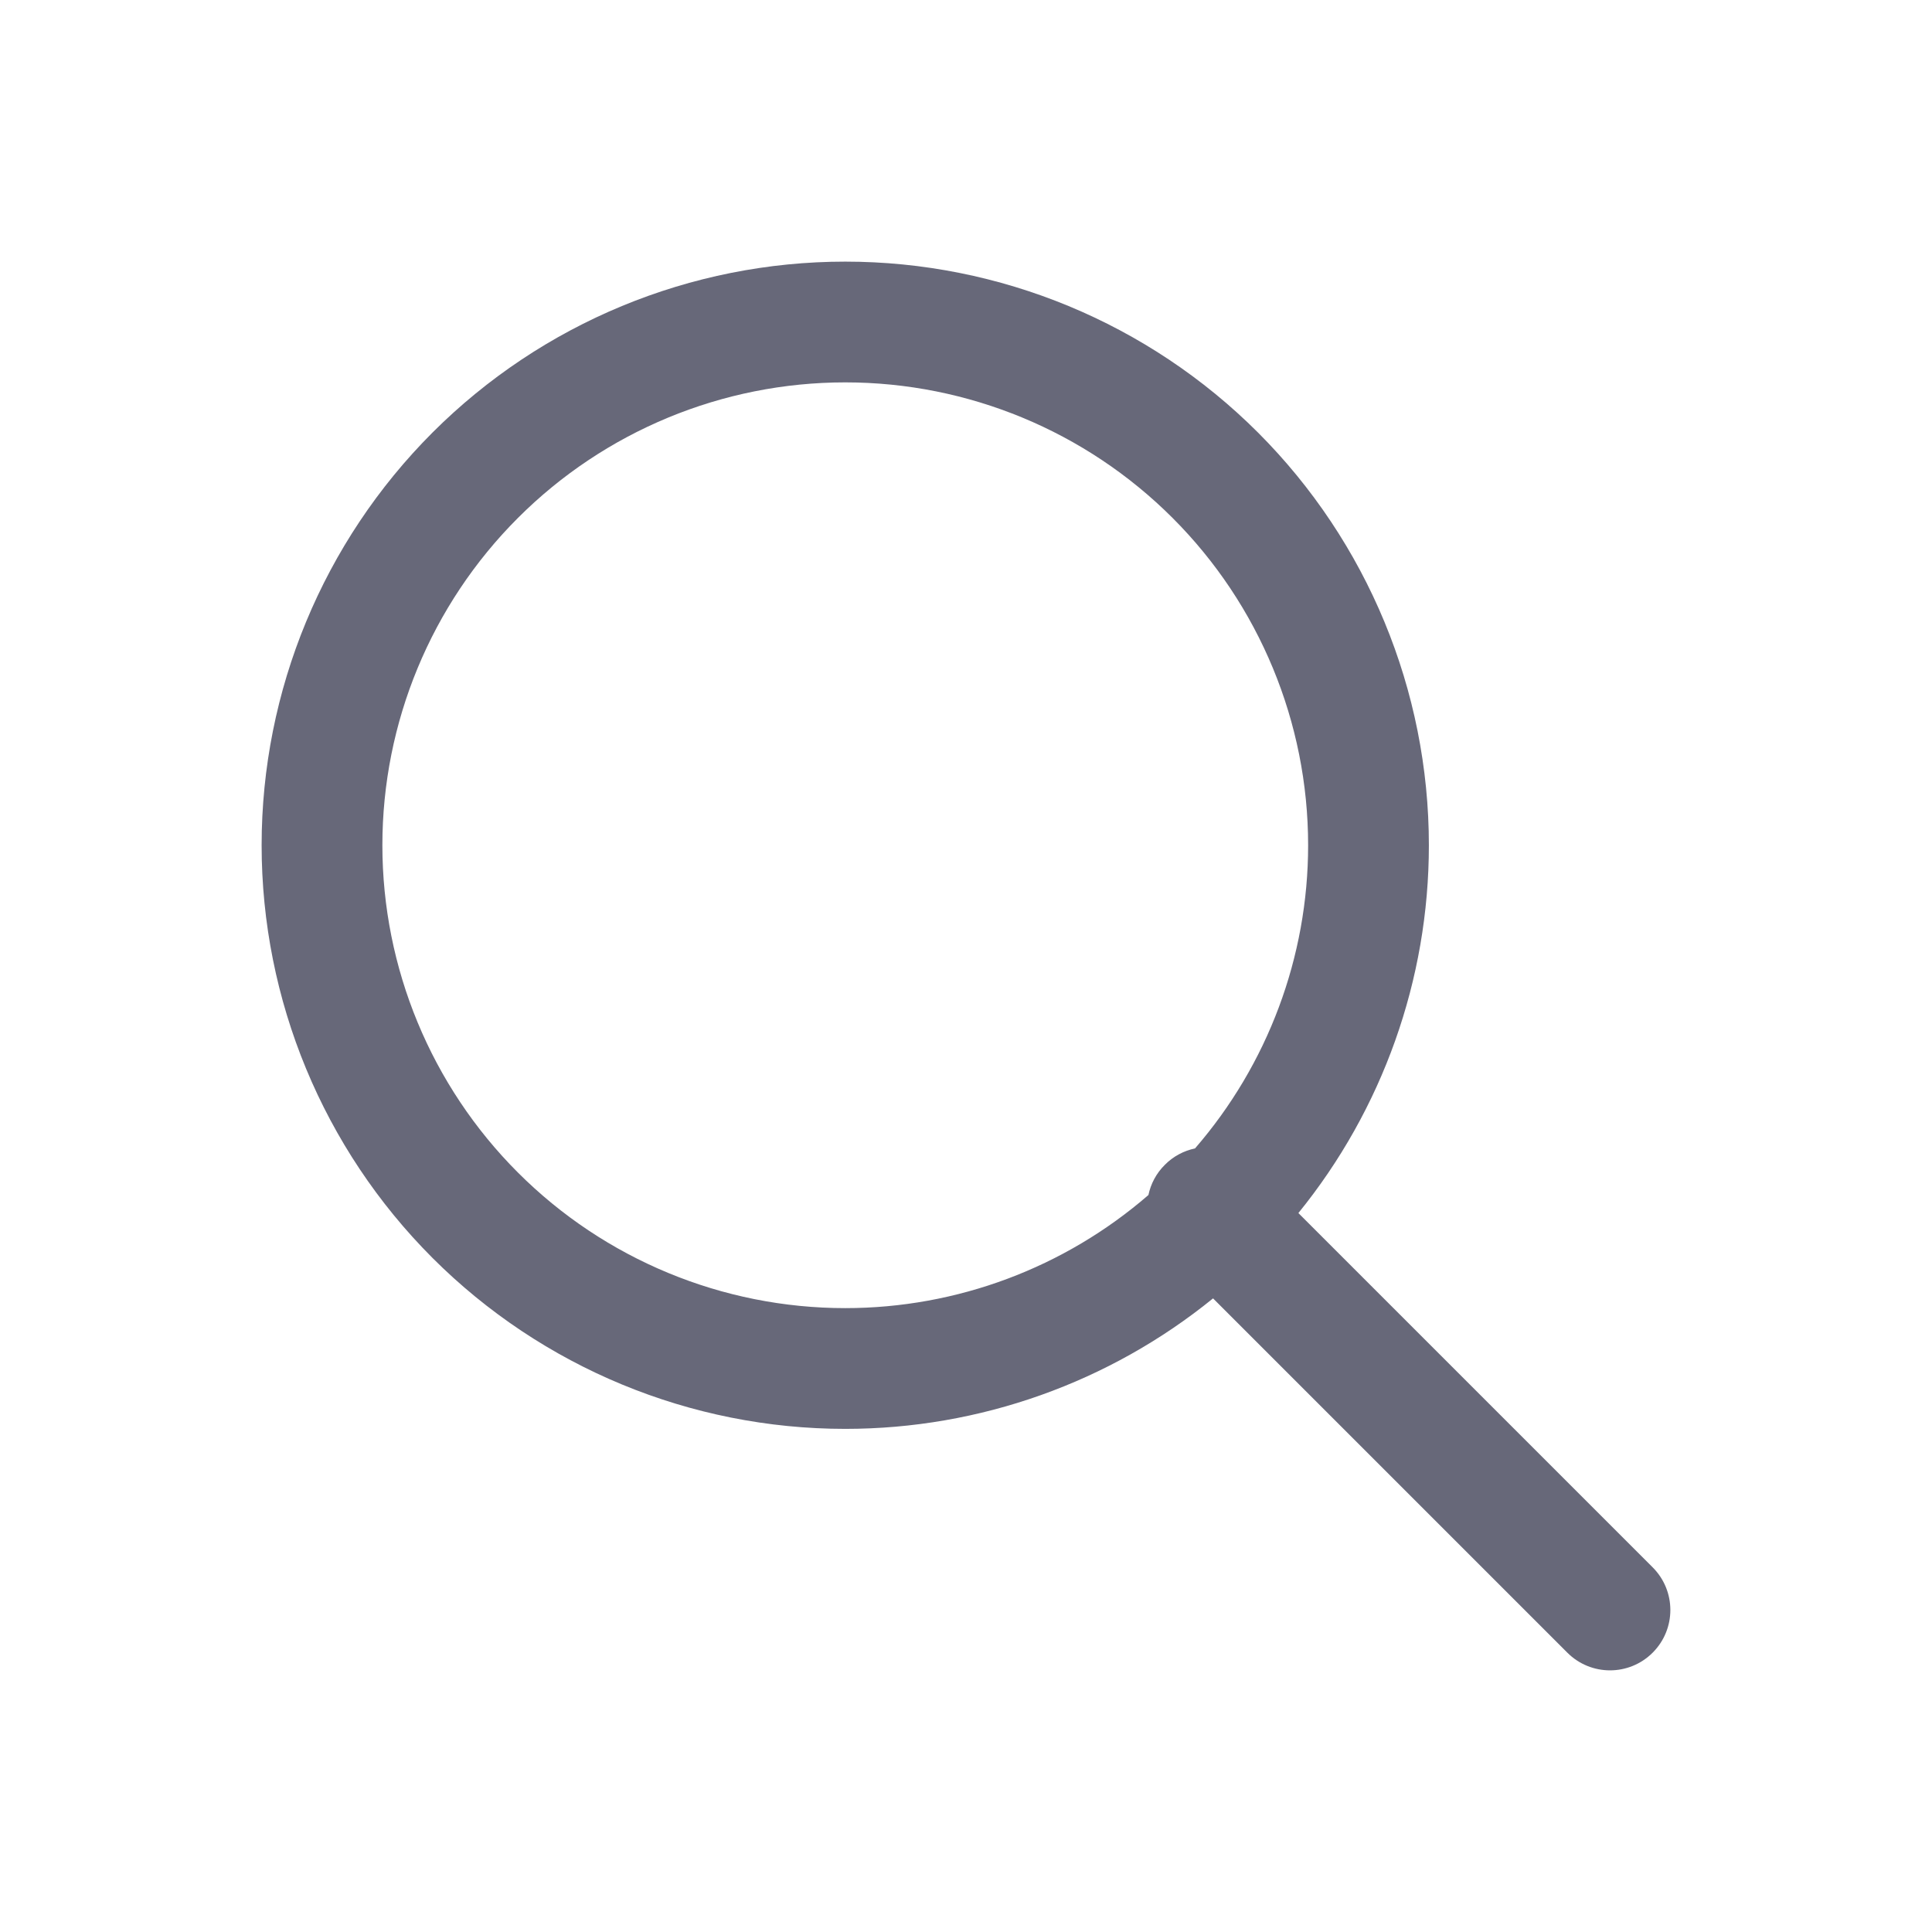
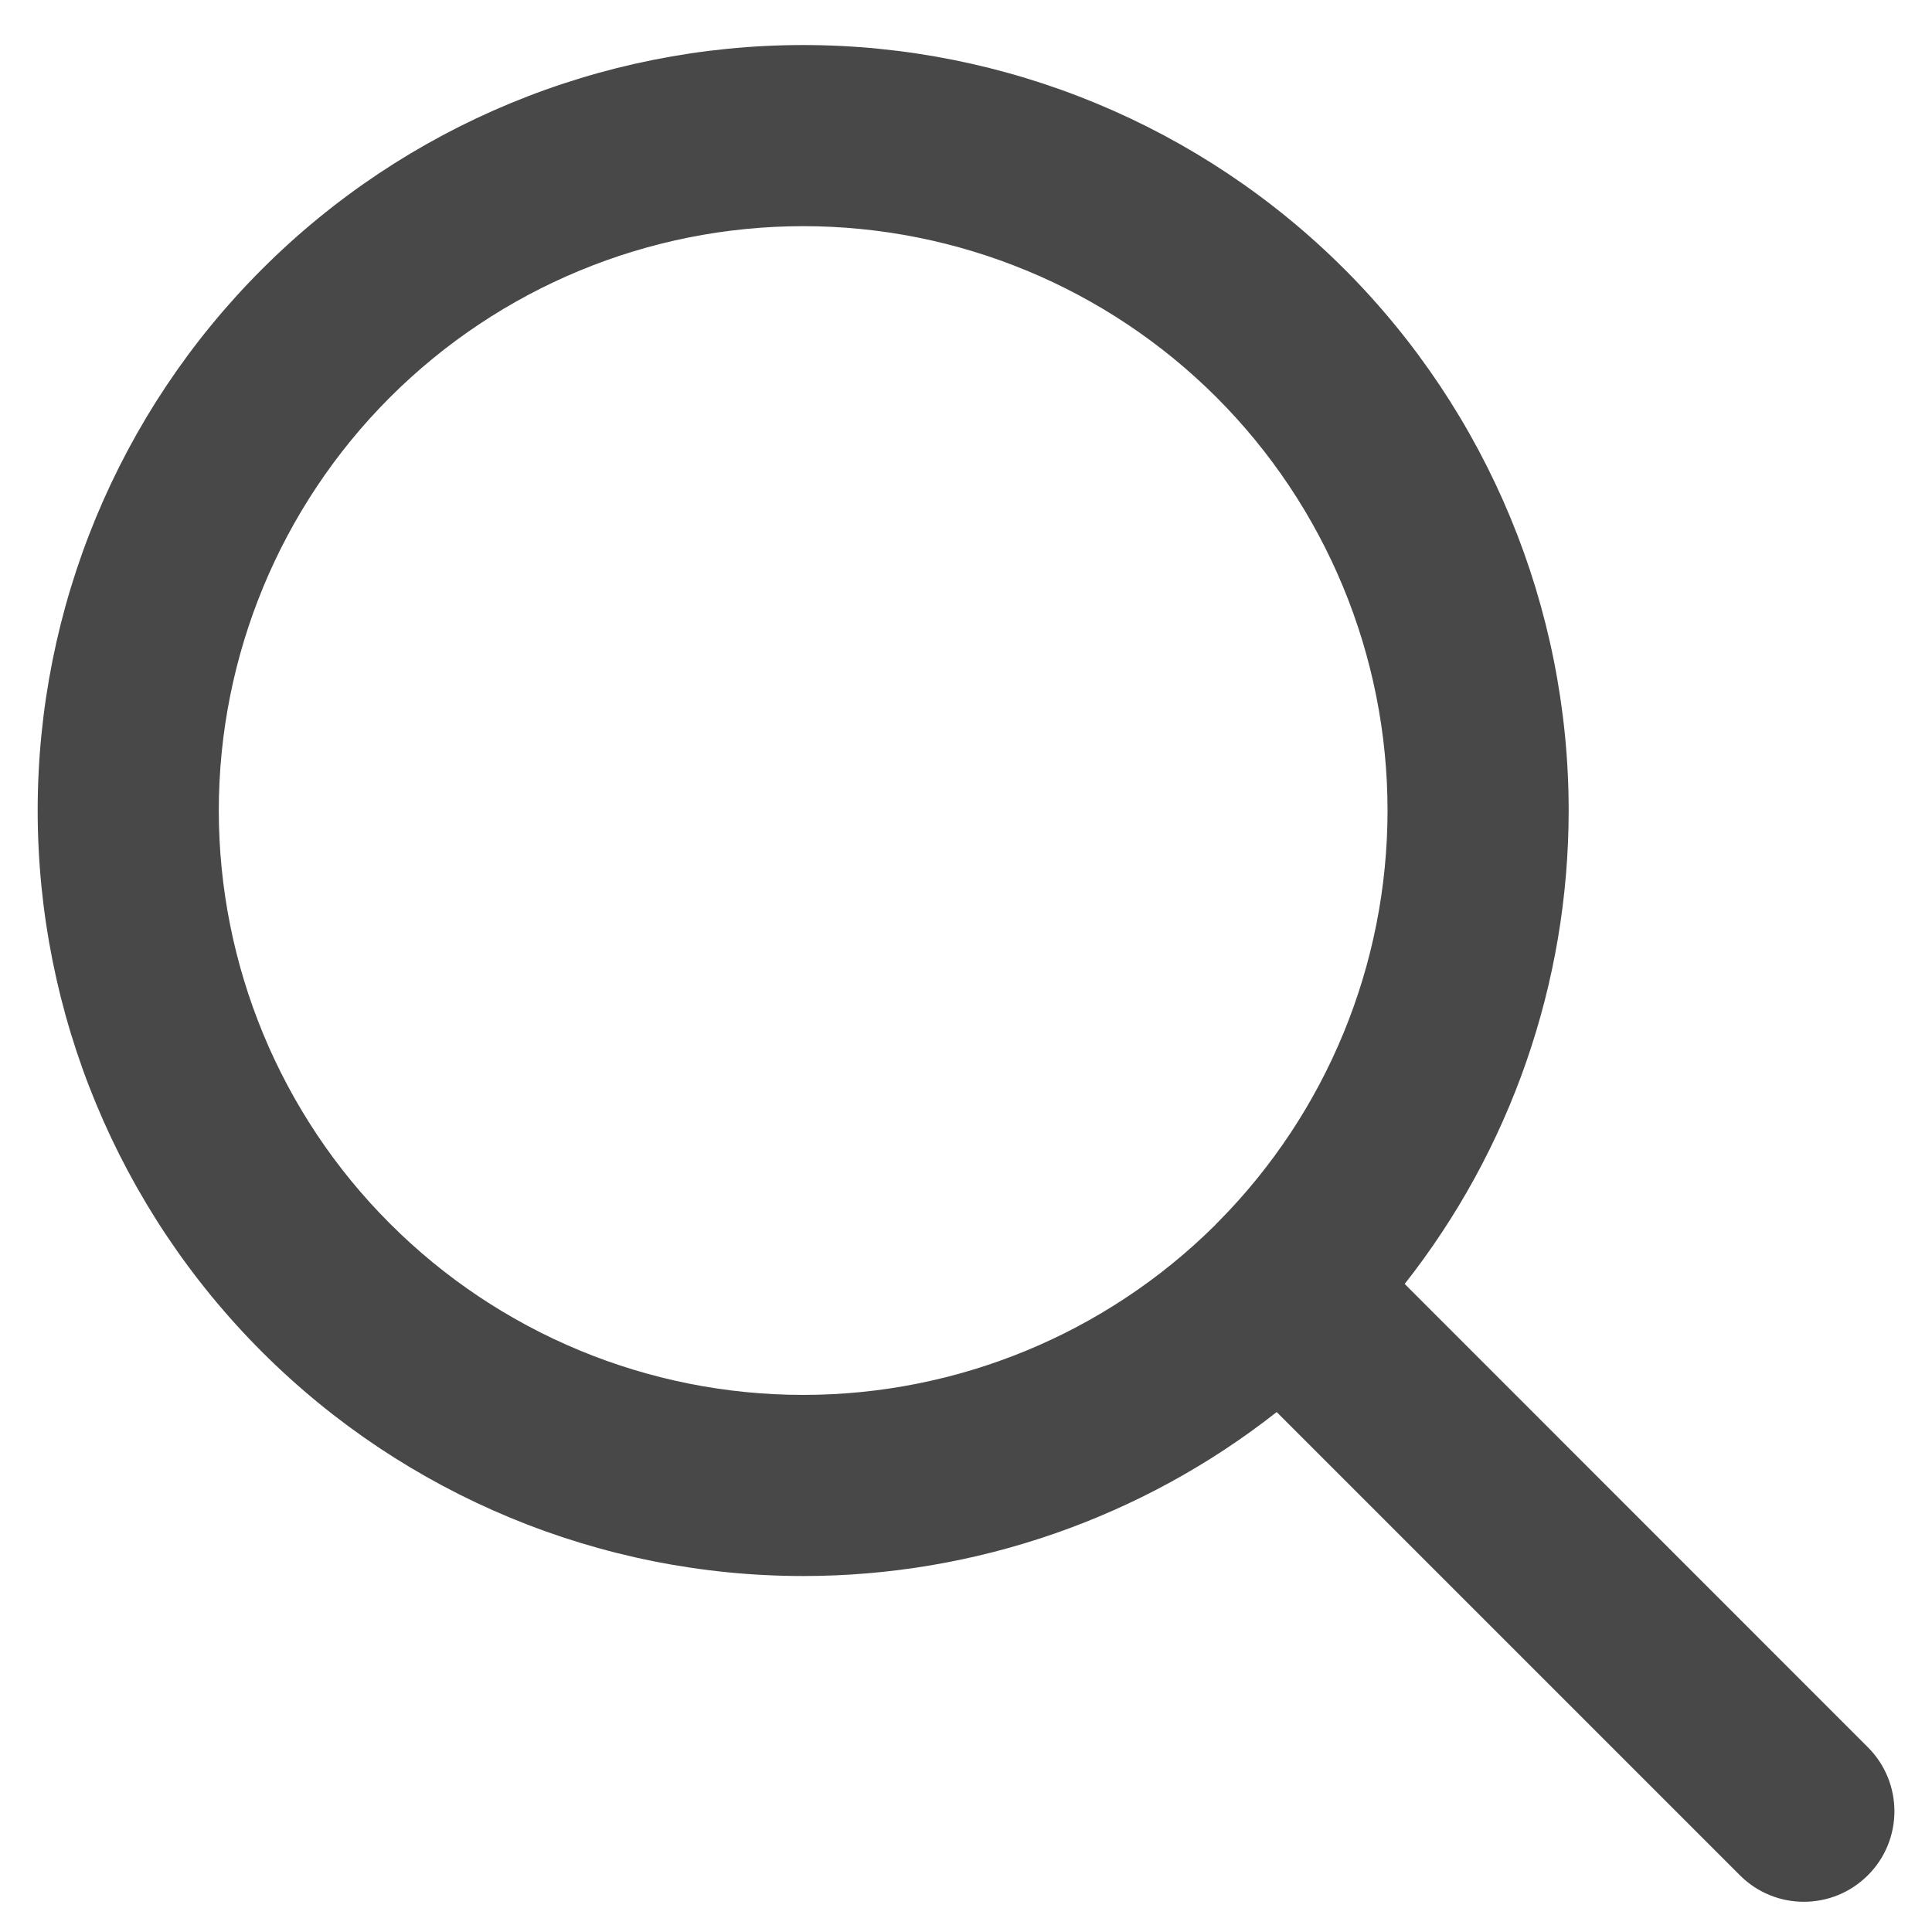
- <svg xmlns="http://www.w3.org/2000/svg" width="24" height="24" viewBox="0 0 24 24" fill="none">
-   <path fill-rule="evenodd" clip-rule="evenodd" d="M10.5 3.25C8.577 3.25 6.733 4.014 5.373 5.373C4.014 6.733 3.25 8.577 3.25 10.5C3.25 12.423 4.014 14.267 5.373 15.627C6.733 16.986 8.577 17.75 10.5 17.75C12.171 17.75 13.783 17.173 15.069 16.129L19.47 20.53C19.763 20.823 20.237 20.823 20.53 20.53C20.823 20.237 20.823 19.763 20.53 19.47L16.129 15.069C17.173 13.783 17.75 12.171 17.75 10.5C17.75 8.577 16.986 6.733 15.627 5.373C14.267 4.014 12.423 3.25 10.5 3.25ZM14.845 14.266C15.748 13.224 16.25 11.888 16.25 10.5C16.25 8.975 15.644 7.512 14.566 6.434C13.488 5.356 12.025 4.75 10.5 4.75C8.975 4.75 7.512 5.356 6.434 6.434C5.356 7.512 4.75 8.975 4.75 10.5C4.75 12.025 5.356 13.488 6.434 14.566C7.512 15.644 8.975 16.25 10.5 16.25C11.888 16.25 13.224 15.748 14.266 14.845C14.295 14.707 14.363 14.576 14.47 14.47C14.576 14.363 14.707 14.295 14.845 14.266Z" fill="#676879" />
+ <svg xmlns="http://www.w3.org/2000/svg" width="16" height="16" viewBox="0 0 16 16" fill="none">
+   <path fill-rule="evenodd" clip-rule="evenodd" d="M6.652 0.373C4.971 0.373 3.358 1.041 2.169 2.23C0.98 3.419 0.312 5.031 0.312 6.712C0.312 8.394 0.98 10.006 2.169 11.195C3.358 12.384 4.971 13.052 6.652 13.052C8.081 13.052 9.461 12.569 10.573 11.694L14.409 15.53C14.701 15.823 15.176 15.823 15.469 15.53C15.762 15.238 15.762 14.763 15.469 14.47L11.633 10.633C12.509 9.521 12.991 8.142 12.991 6.712C12.991 5.031 12.323 3.419 11.135 2.23C9.946 1.041 8.333 0.373 6.652 0.373ZM10.091 10.117C10.988 9.211 11.491 7.988 11.491 6.712C11.491 5.429 10.982 4.198 10.074 3.29C9.166 2.383 7.935 1.873 6.652 1.873C5.368 1.873 4.138 2.383 3.23 3.29C2.322 4.198 1.812 5.429 1.812 6.712C1.812 7.996 2.322 9.227 3.23 10.134C4.138 11.042 5.368 11.552 6.652 11.552C7.927 11.552 9.151 11.048 10.057 10.152C10.062 10.146 10.068 10.14 10.074 10.134C10.079 10.128 10.085 10.123 10.091 10.117Z" fill="#484848" />
</svg>
